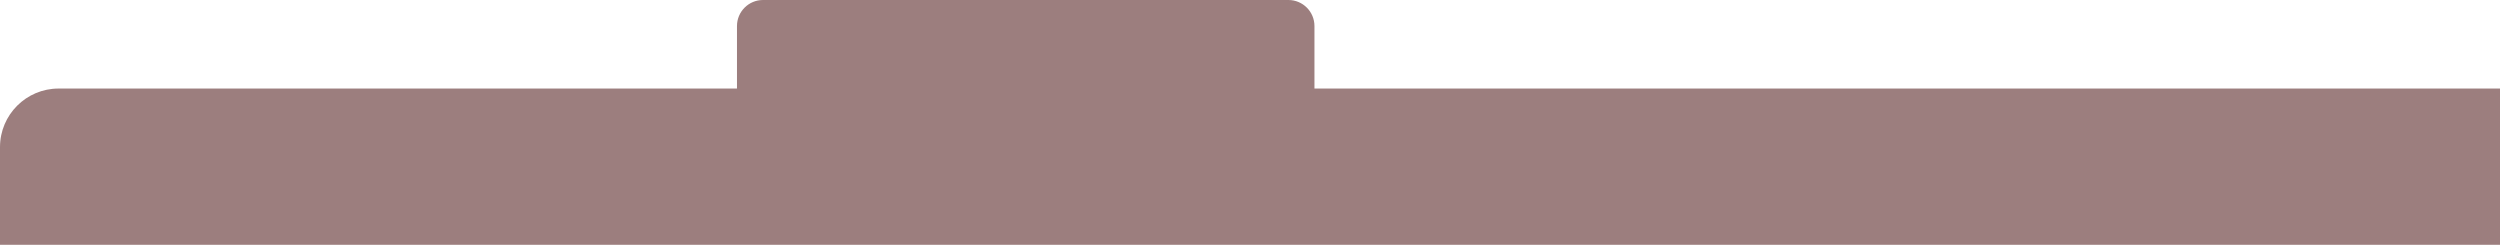
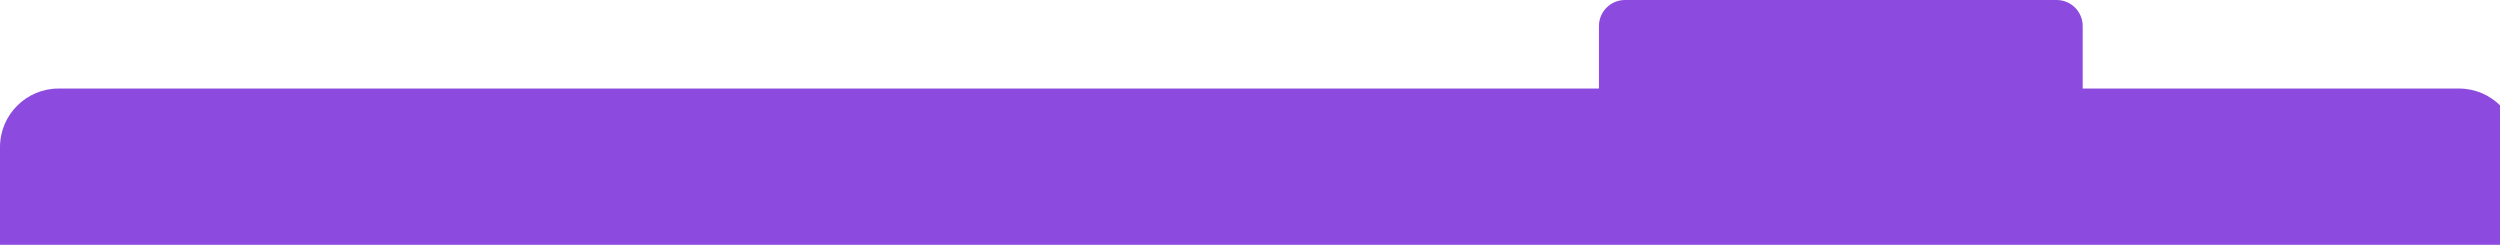
<svg xmlns="http://www.w3.org/2000/svg" width="1920" height="188" viewBox="0 0 1920 188" fill="none">
-   <path d="M2326 188H0V113C0 88.147 20.147 68 45 68H566V20C566 8.954 574.954 0 586 0H989.5C1000.55 0 1009.5 8.954 1009.5 20V68H2281C2305.85 68 2326 88.147 2326 113V188Z" fill="#9C7E7E" />
+   <path d="M1933.5 188H0V113C0 88.147 20.147 68 45 68H1228V20C1228 8.954 1236.95 0 1248 0H1579.5C1590.55 0 1599.5 8.954 1599.5 20V68H1888.5C1913.35 68 1933.5 88.147 1933.5 113V188Z" fill="#8C4ADE" />
</svg>
